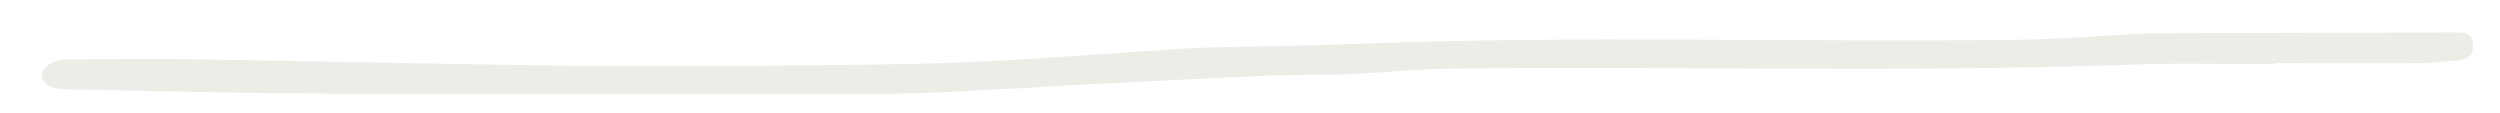
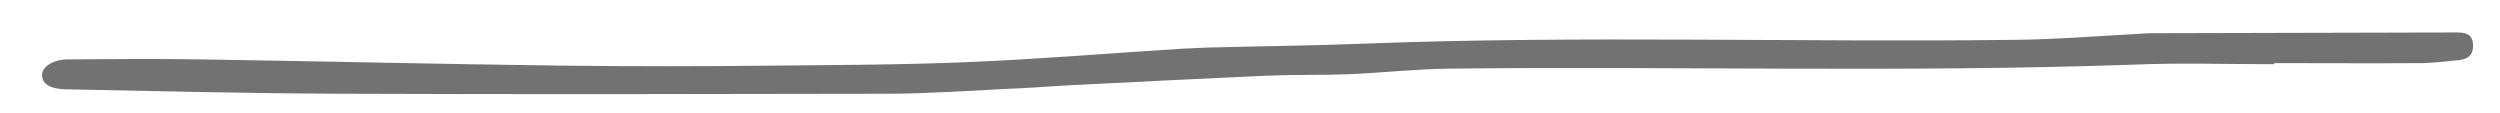
<svg xmlns="http://www.w3.org/2000/svg" version="1.1" id="Layer_1" x="0px" y="0px" viewBox="0 0 677.5 30.5" style="enable-background:new 0 0 677.5 30.5;" xml:space="preserve">
  <style type="text/css">
- 	.st0{fill:#eeece7;}
+ 	.st0{fill:#727272;}
</style>
  <g id="Gr3g6T_1_">
    <g>
      <path class="st0" d="M616.2,17.4c-12.5,0-25-0.4-37.5,0.1c-62,2.2-124,0.4-185.9,1.1c-9,0.1-17.9,1.1-26.9,1.5    c-7.5,0.3-15,0.1-22.5,0.4c-17.8,0.8-35.6,1.7-53.4,2.6c-5.8,0.3-11.6,0.8-17.4,1c-10.1,0.5-20.3,1.2-30.4,1.3    c-50.2,0.1-100.3,0.2-150.5,0c-24.6-0.1-49.3-0.7-73.9-1.2c-4.3-0.1-6.5-1.5-6.4-4c0.1-2.1,2.9-4,6.7-4.1    c12.2-0.1,24.3-0.2,36.5,0c33,0.5,65.9,1.3,98.9,1.7c18,0.2,36,0.2,54,0c18.5-0.2,37-0.2,55.5-1c19.1-0.8,38.2-2.4,57.3-3.6    c2.2-0.1,4.3-0.2,6.5-0.3c14.5-0.4,29-0.5,43.5-1.1c58.5-2.2,117-0.3,175.4-1c11.1-0.1,22.3-1,33.4-1.6c1.3-0.1,2.7-0.2,4-0.2    c27.3-0.1,54.7-0.1,82-0.2c0.2,0,0.3,0,0.5,0c2.3,0,4.4,0.2,4.6,3.3c0.1,2.8-1.3,3.9-3.9,4.2c-3.1,0.3-6.3,0.7-9.4,0.8    c-13.5,0.1-27,0-40.5,0C616.2,17.4,616.2,17.4,616.2,17.4z" />
    </g>
  </g>
</svg>
